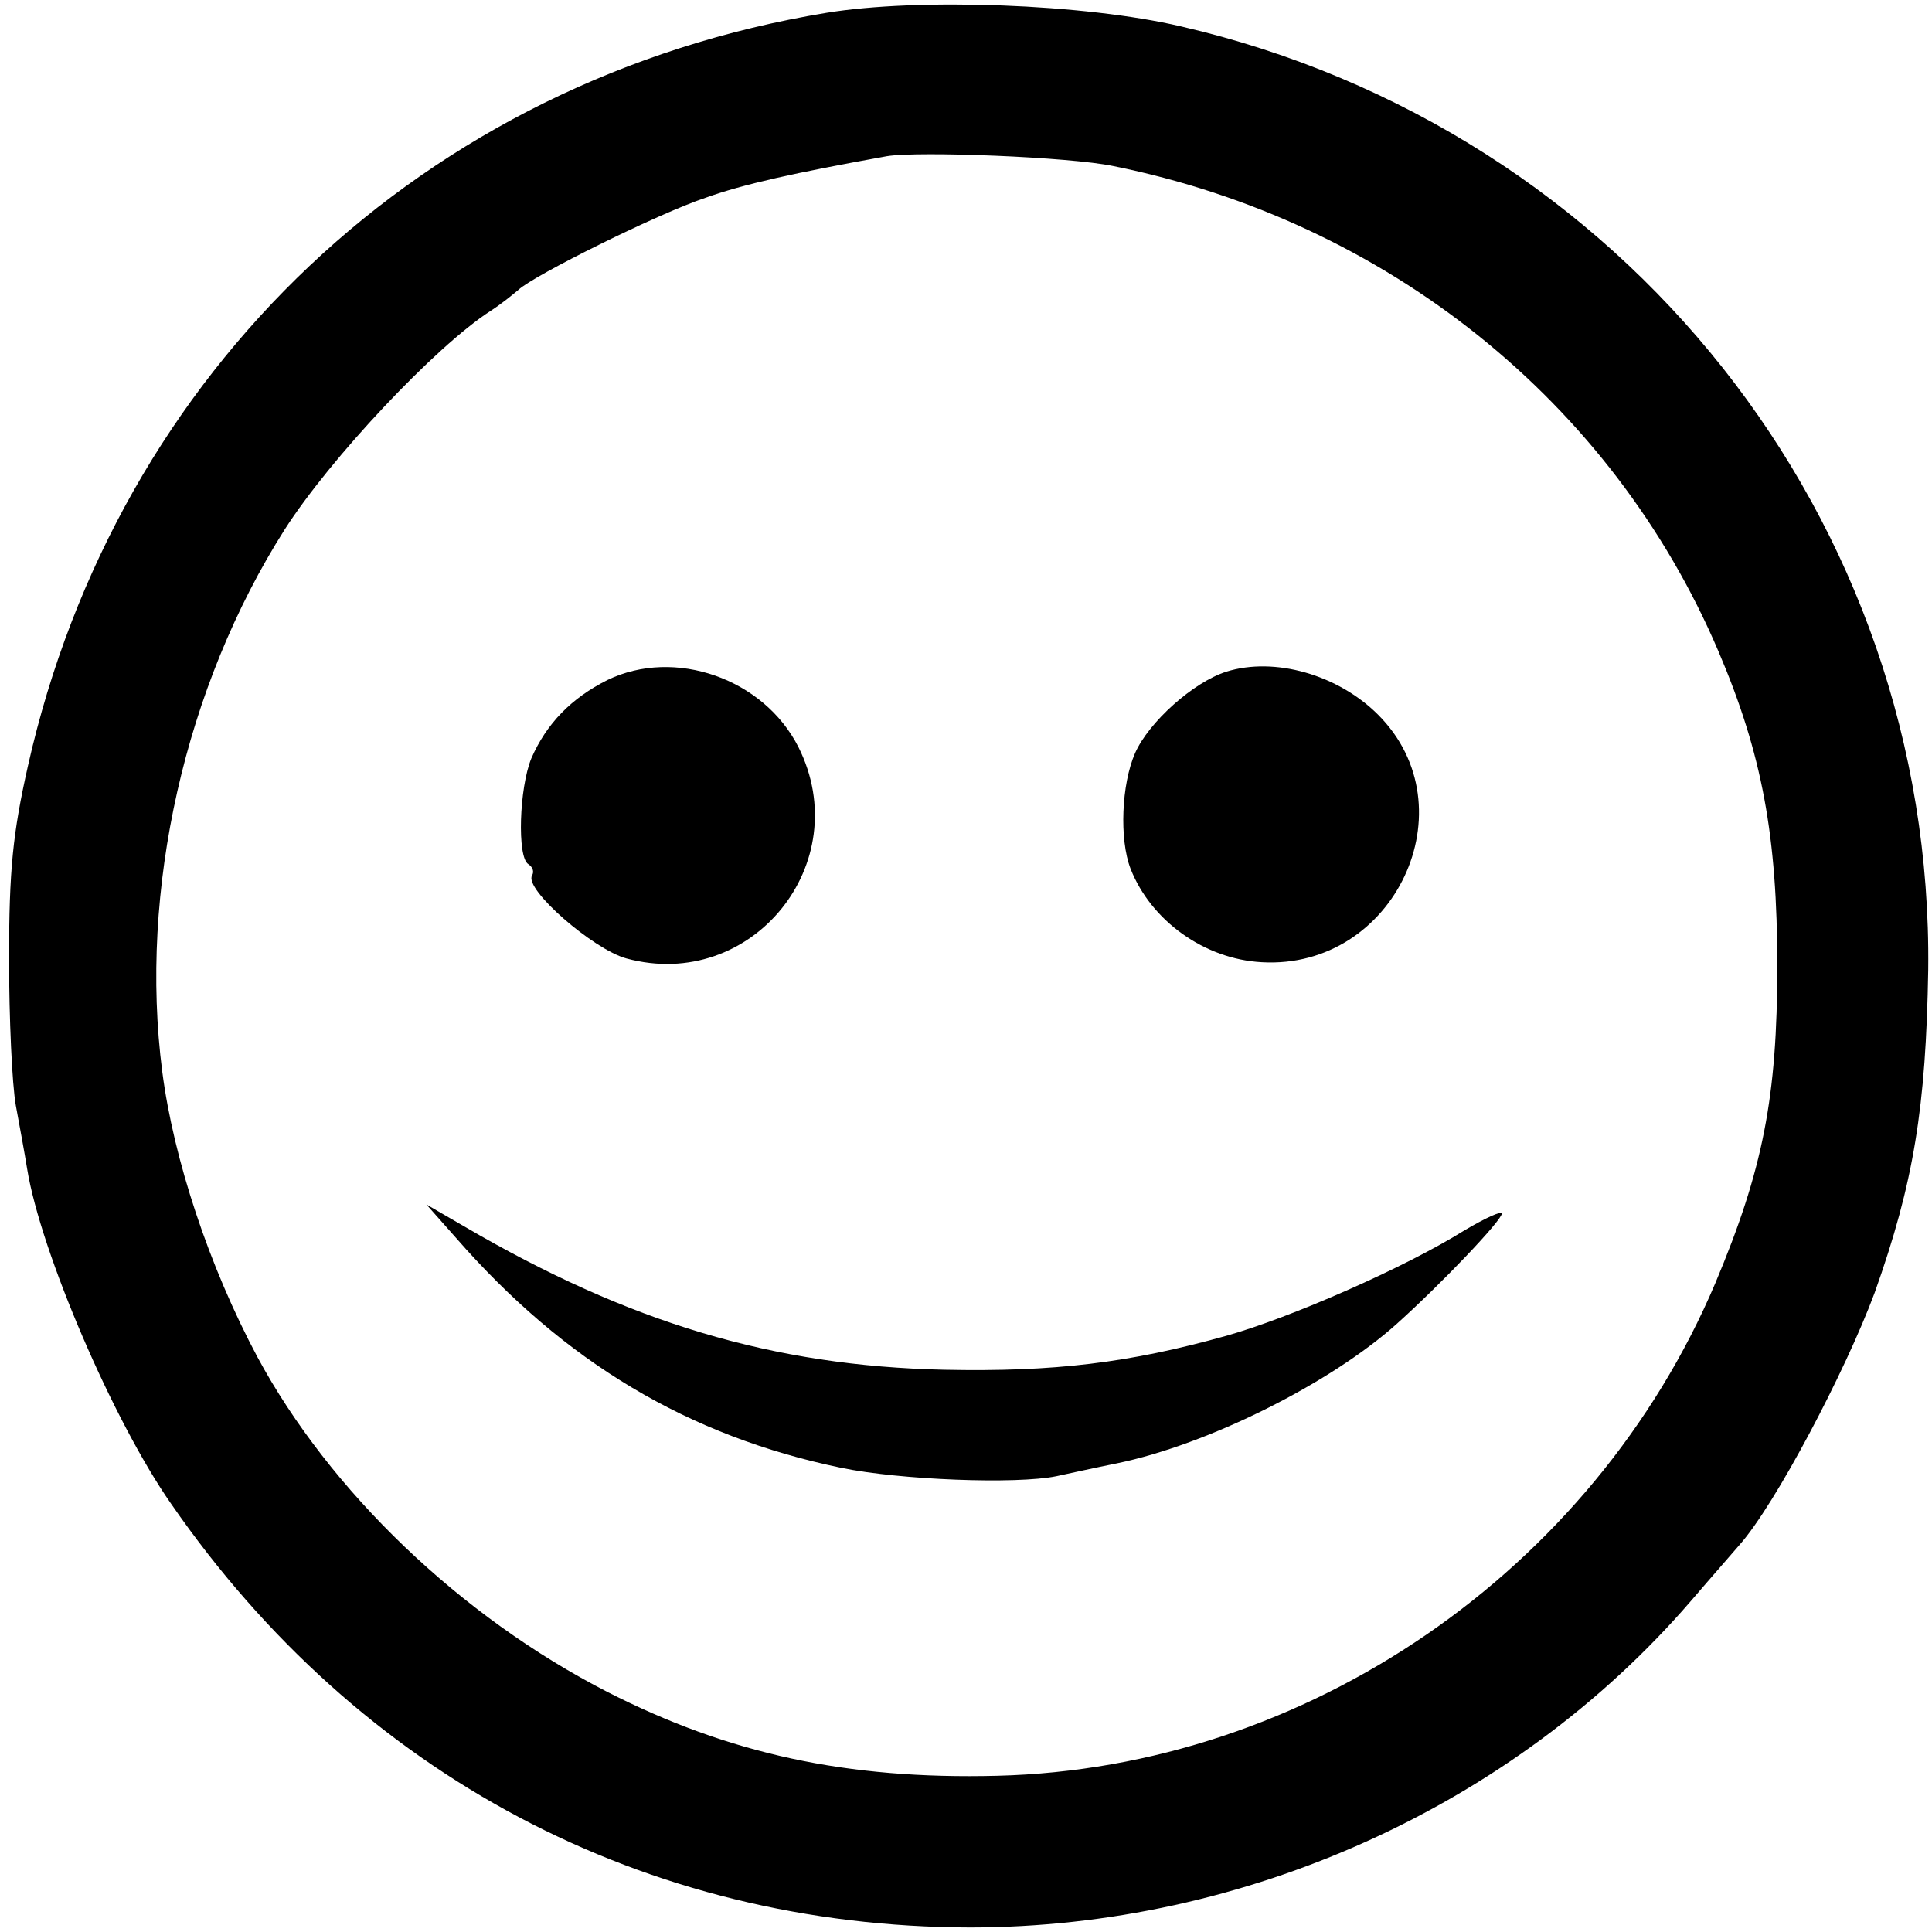
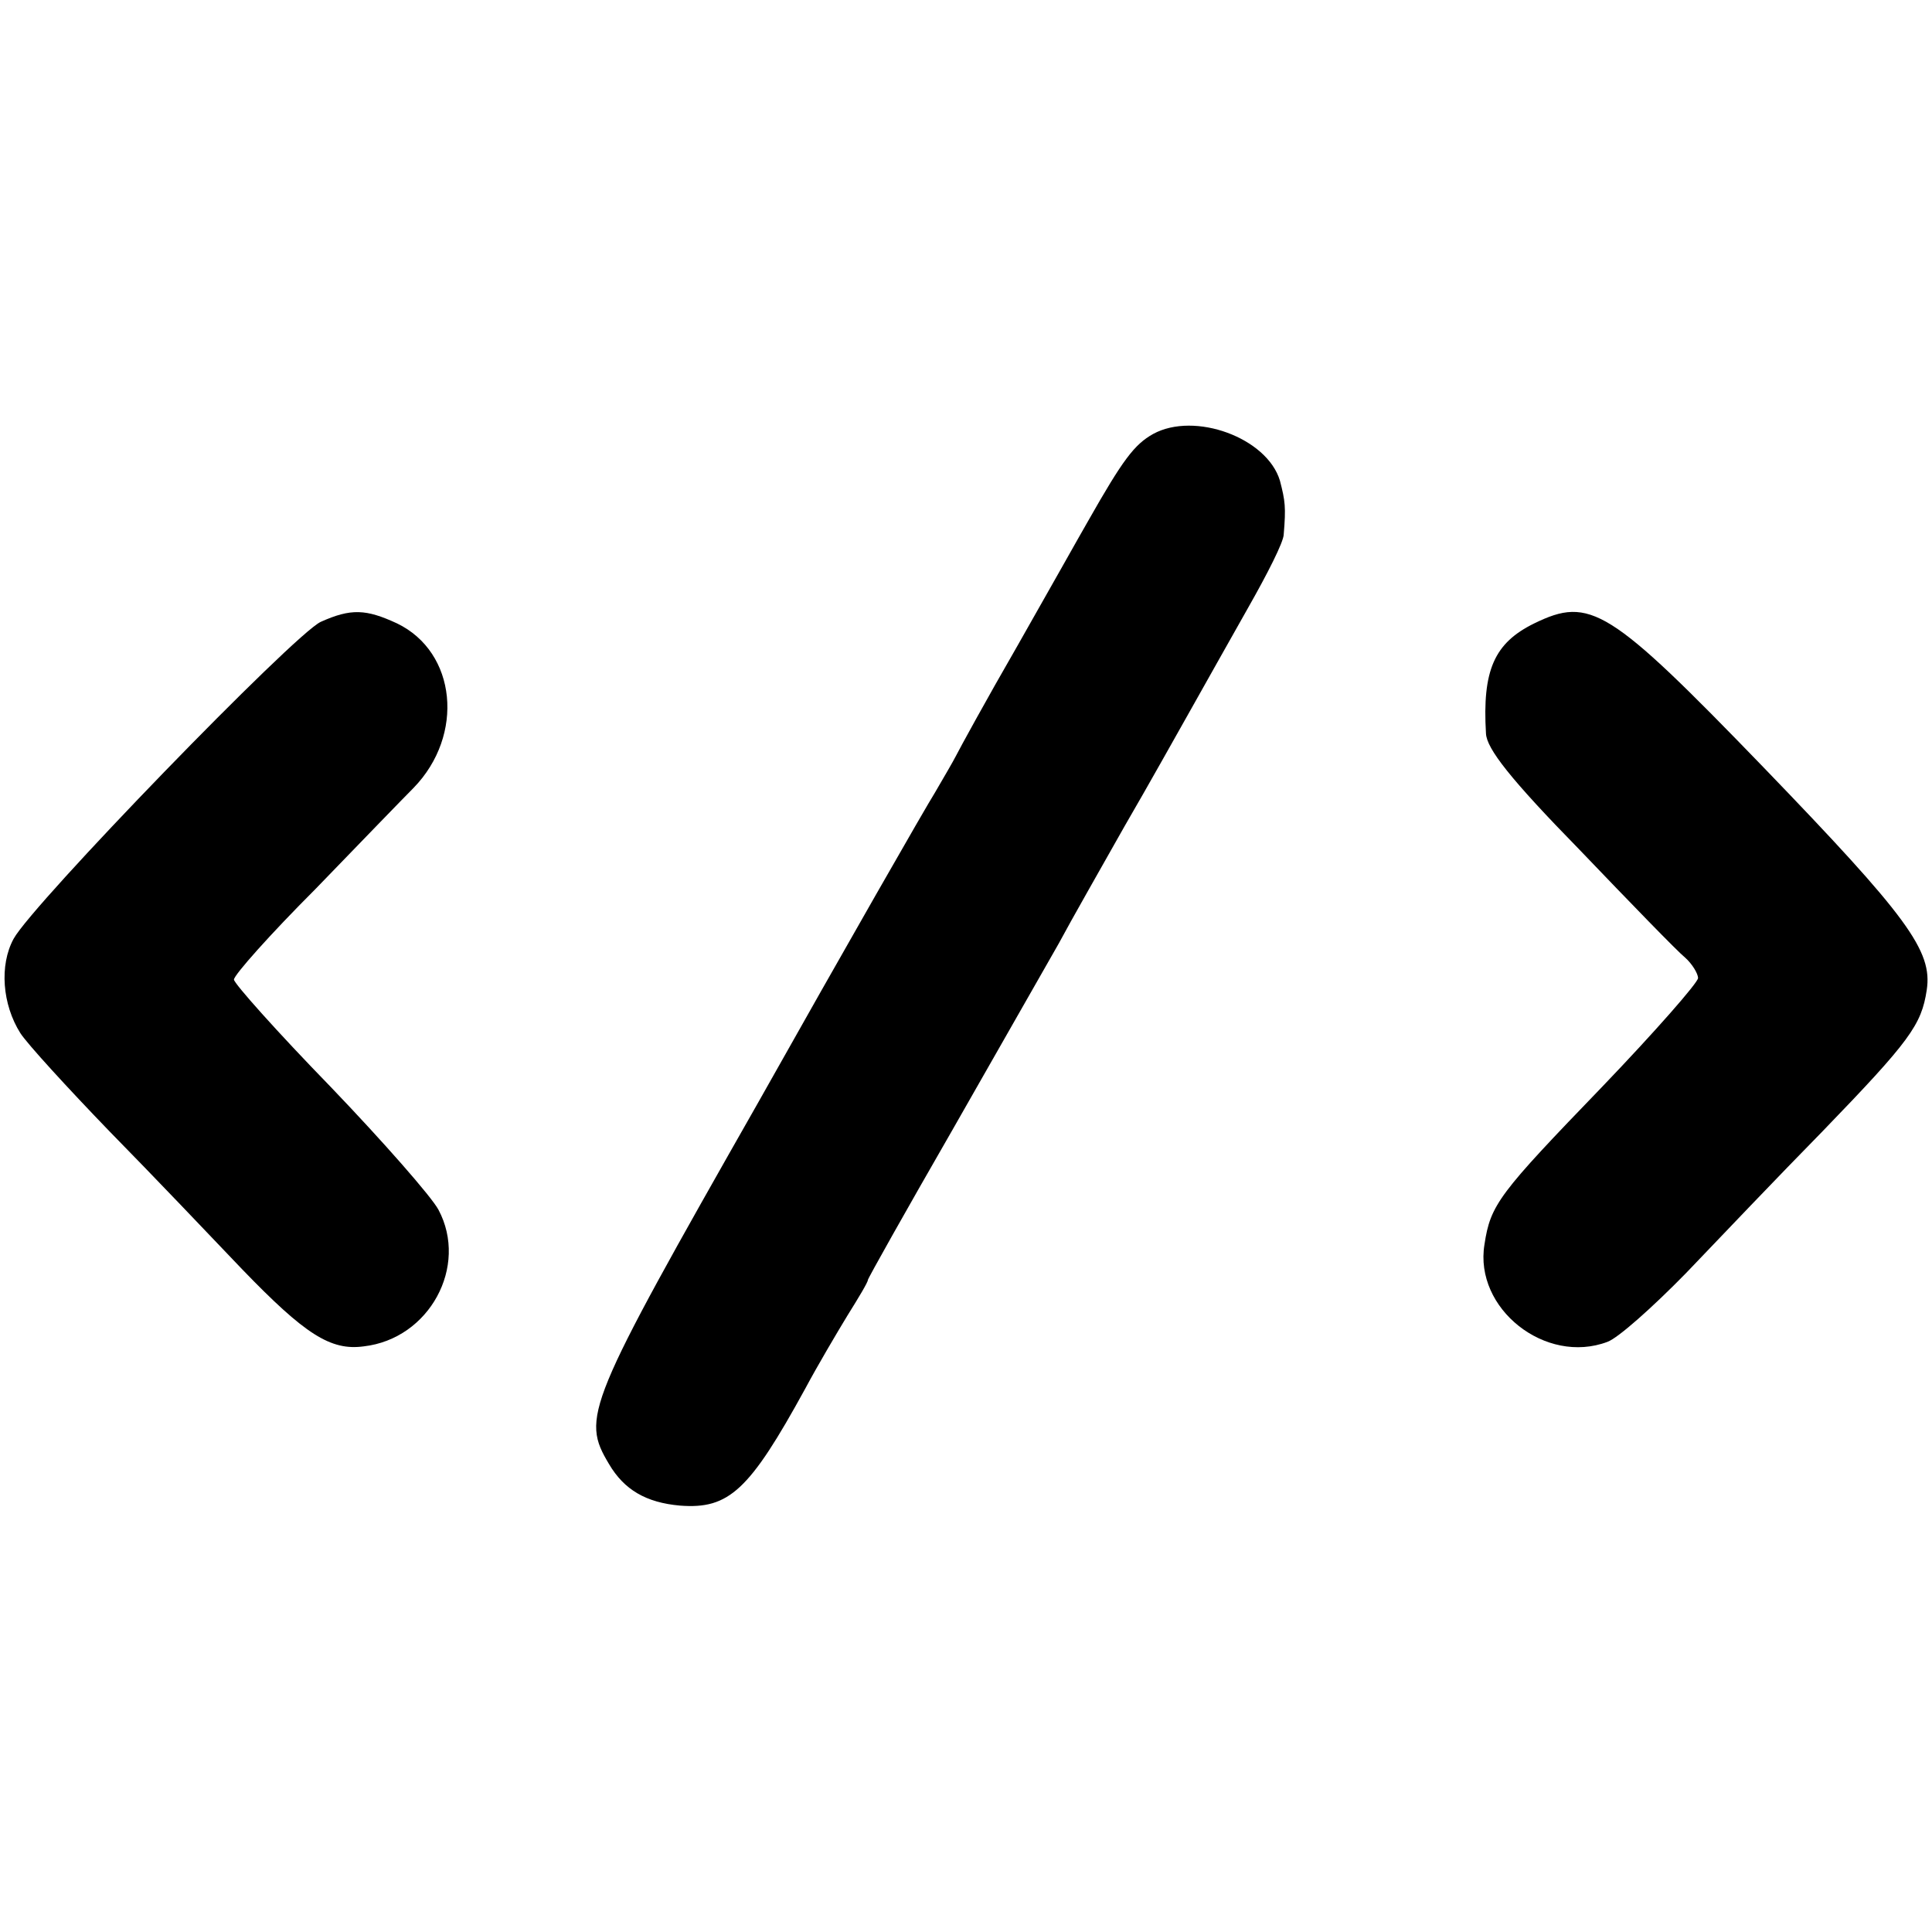
<svg xmlns="http://www.w3.org/2000/svg" version="1.0" width="256pt" height="256pt" viewBox="0 0 256 256" preserveAspectRatio="xMidYMid meet">
  <g transform="translate(0,256) scale(0.1,-0.1)" fill="#000000" stroke="none">
-     <path d="M1095 2543 c-533 -88 -940 -473 -1058 -998 -20 -89 -25 -138 -25 -255 0 -80 4 -167 9 -195 5 -27 12 -65 15 -84 18 -110 114 -334 191 -444 249 -360 628 -560 1058 -561 365 0 721 161 955 432 30 35 60 69 65 75 47 53 140 229 179 334 52 146 68 246 71 428 7 596 -403 1114 -990 1250 -128 30 -348 38 -470 18z m380 -203 c362 -73 661 -312 802 -643 58 -136 78 -245 78 -417 0 -174 -19 -270 -82 -420 -162 -382 -542 -643 -952 -653 -199 -5 -355 29 -516 111 -195 100 -368 266 -464 444 -64 120 -111 262 -126 378 -31 240 30 510 162 718 60 94 200 243 273 290 14 9 30 22 37 28 20 19 185 101 248 122 50 18 118 33 240 55 42 7 243 -1 300 -13z" />
-     <path d="M805 1659 c-48 -24 -81 -58 -101 -104 -16 -39 -19 -131 -4 -140 6 -4 8 -10 5 -15 -11 -18 81 -98 125 -110 166 -45 305 126 228 280 -46 91 -164 132 -253 89z" />
-     <path d="M1625 1670 c-44 -14 -103 -67 -121 -108 -18 -41 -21 -114 -6 -153 27 -69 98 -120 174 -124 176 -10 277 205 154 328 -53 53 -137 77 -201 57z" />
-     <path d="M604 920 c144 -165 308 -263 511 -305 77 -16 232 -22 285 -11 14 3 50 11 80 17 121 25 283 106 371 185 59 53 139 137 139 146 0 4 -22 -6 -49 -22 -80 -50 -231 -116 -316 -140 -129 -36 -228 -48 -374 -45 -226 5 -417 62 -636 190 l-50 29 39 -44z" />
+     <path d="M1528 1985 c-25 -14 -40 -34 -86 -115 -11 -19 -53 -94 -94 -166 -41 -71 -77 -137 -81 -145 -4 -8 -17 -30 -28 -49 -12 -19 -118 -204 -235 -412 -228 -401 -234 -416 -197 -478 20 -34 49 -51 94 -55 65 -5 92 20 166 155 16 30 42 74 56 97 15 24 27 44 27 47 0 2 50 91 111 197 61 107 125 219 142 249 16 30 56 100 87 155 32 55 71 125 88 155 17 30 51 91 76 135 25 44 47 87 47 97 3 36 2 44 -5 71 -17 57 -113 92 -168 62z" />
+     <path d="M425 1736 c-35 -16 -382 -374 -407 -420 -19 -35 -15 -87 9 -125 9 -14 62 -72 118 -130 57 -58 136 -141 176 -183 83 -86 117 -108 161 -102 87 10 139 106 99 181 -9 17 -73 90 -143 163 -71 73 -128 137 -128 142 0 6 48 60 108 120 59 61 117 121 130 134 68 70 57 180 -22 218 -41 19 -61 20 -101 2z" />
+     <path d="M2033 1734 c-53 -26 -69 -62 -64 -146 1 -20 32 -60 124 -154 67 -70 130 -135 140 -143 9 -8 17 -21 17 -27 0 -6 -57 -71 -127 -144 -137 -142 -148 -156 -156 -209 -14 -85 81 -160 163 -129 14 5 60 46 104 91 43 45 124 130 181 188 116 120 131 141 138 187 8 52 -25 97 -217 296 -204 211 -229 226 -303 190z" />
  </g>
</svg>
